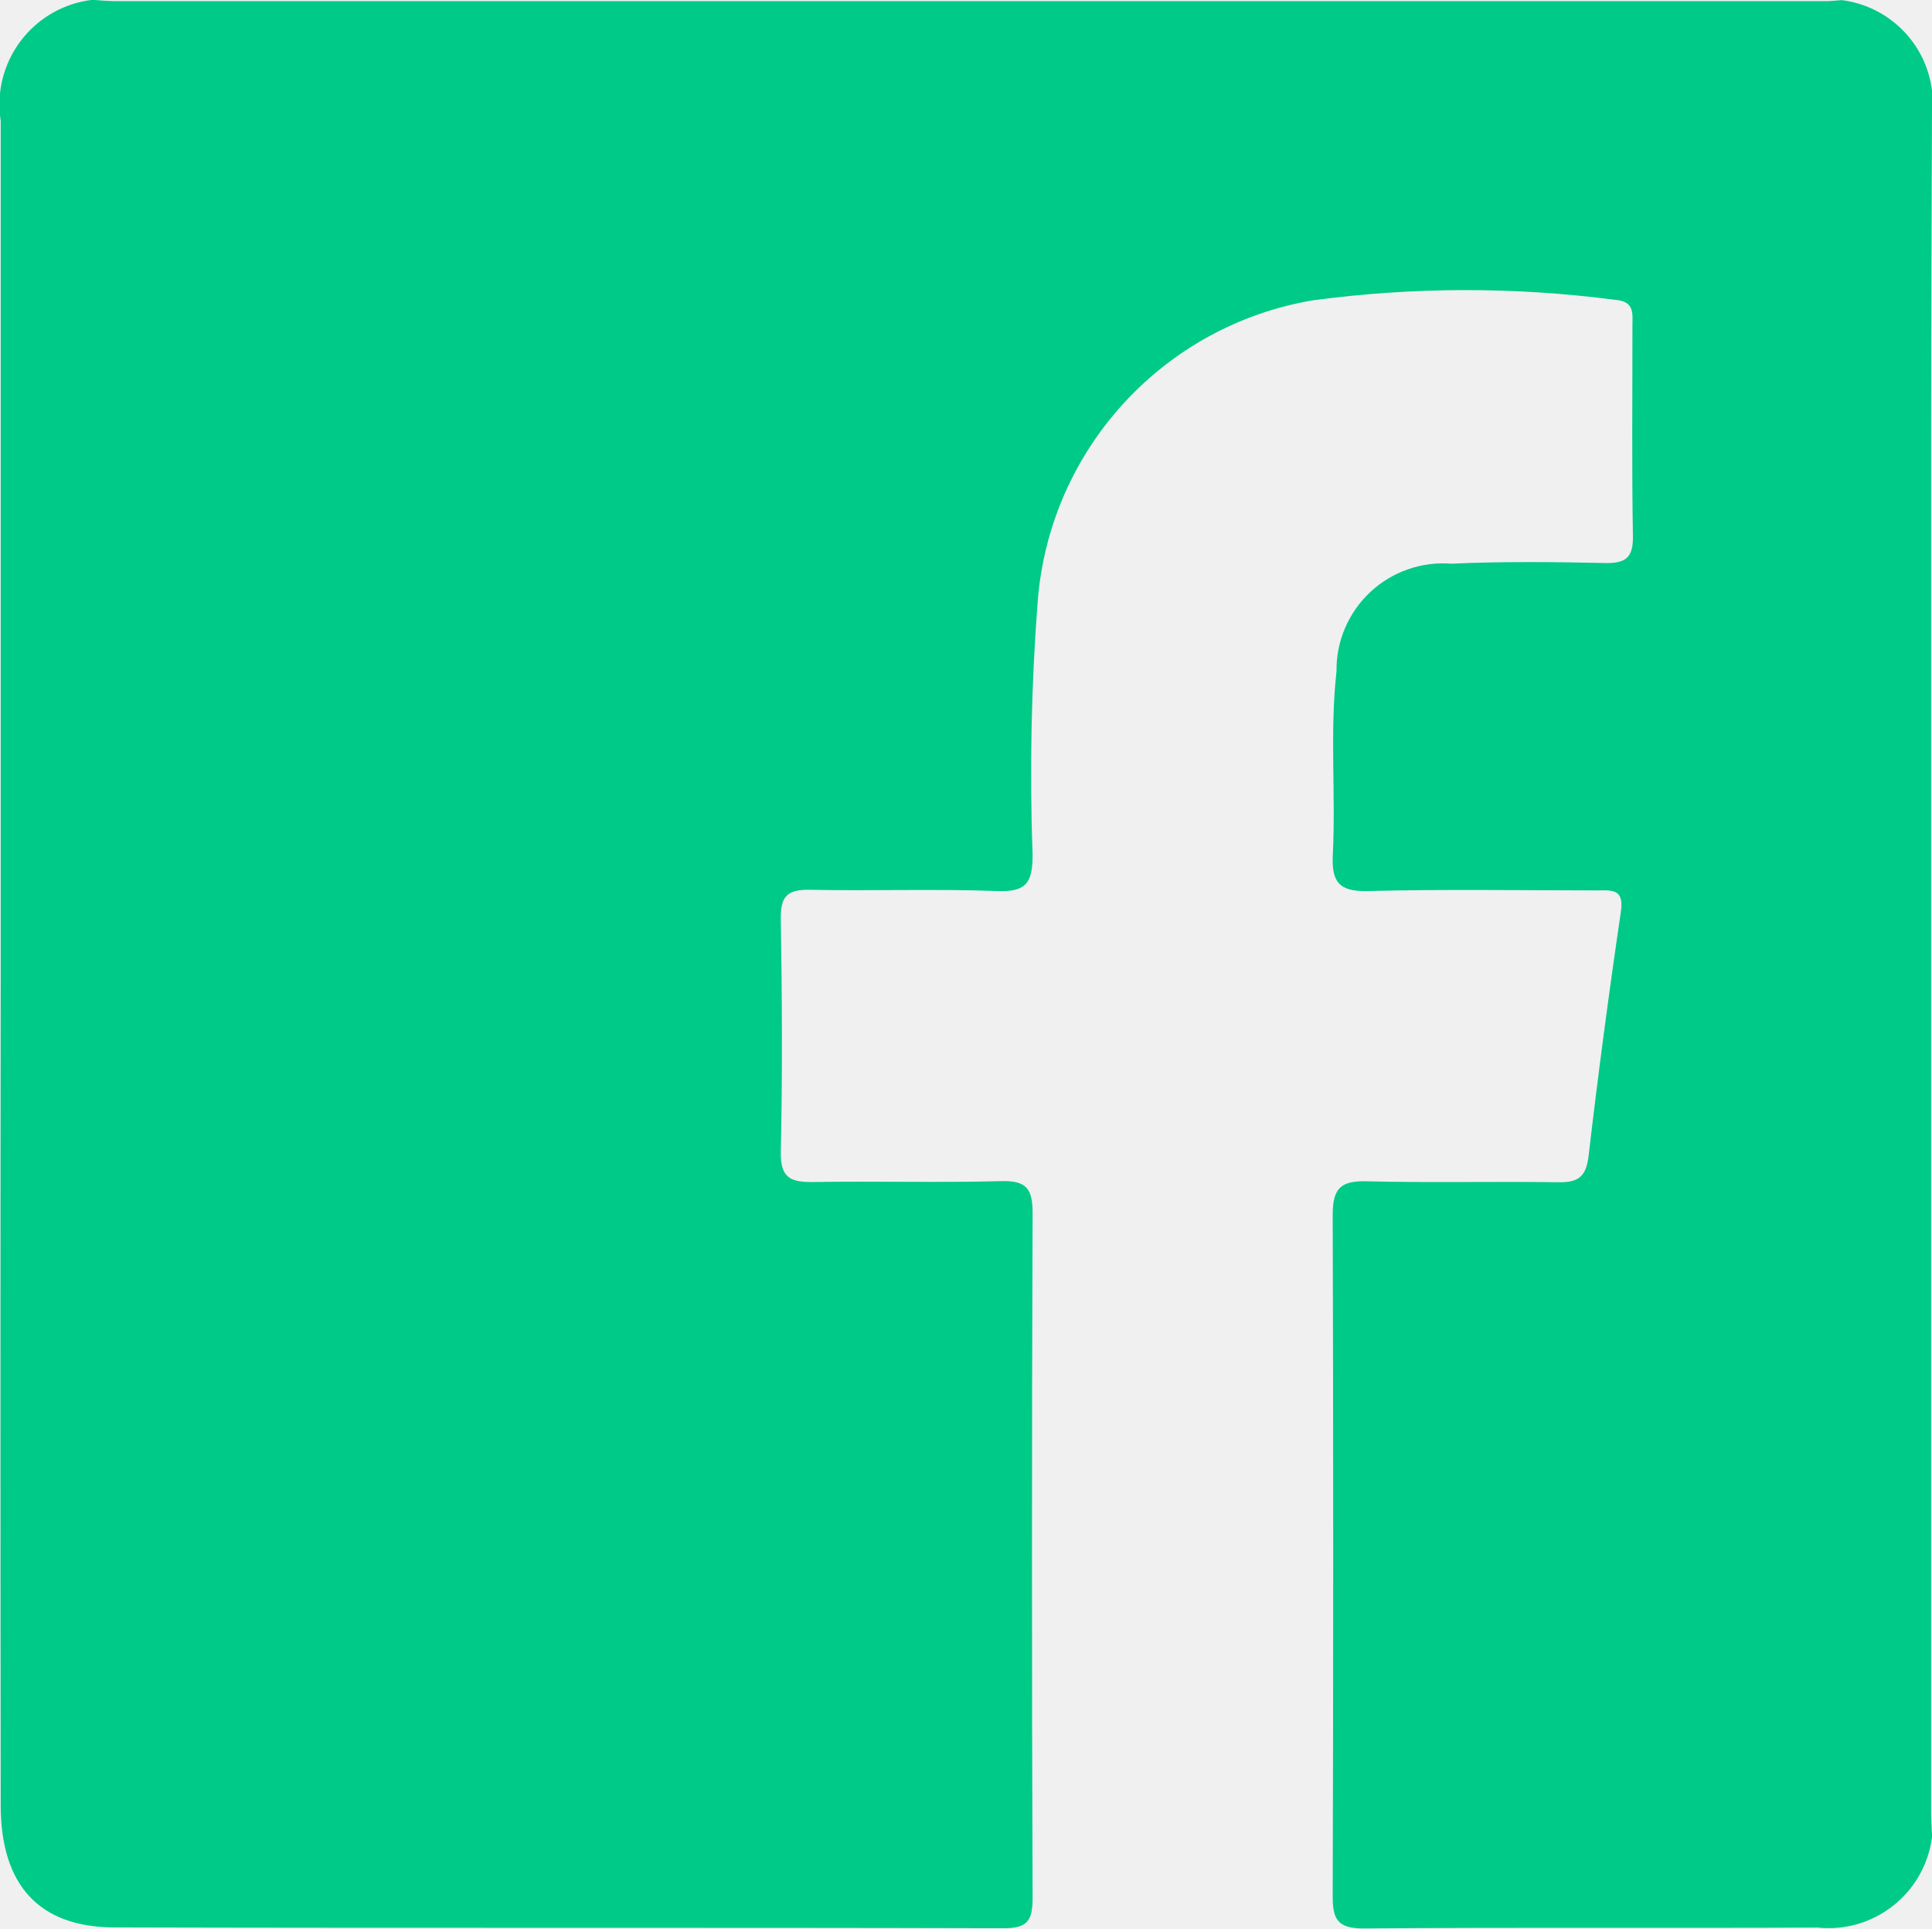
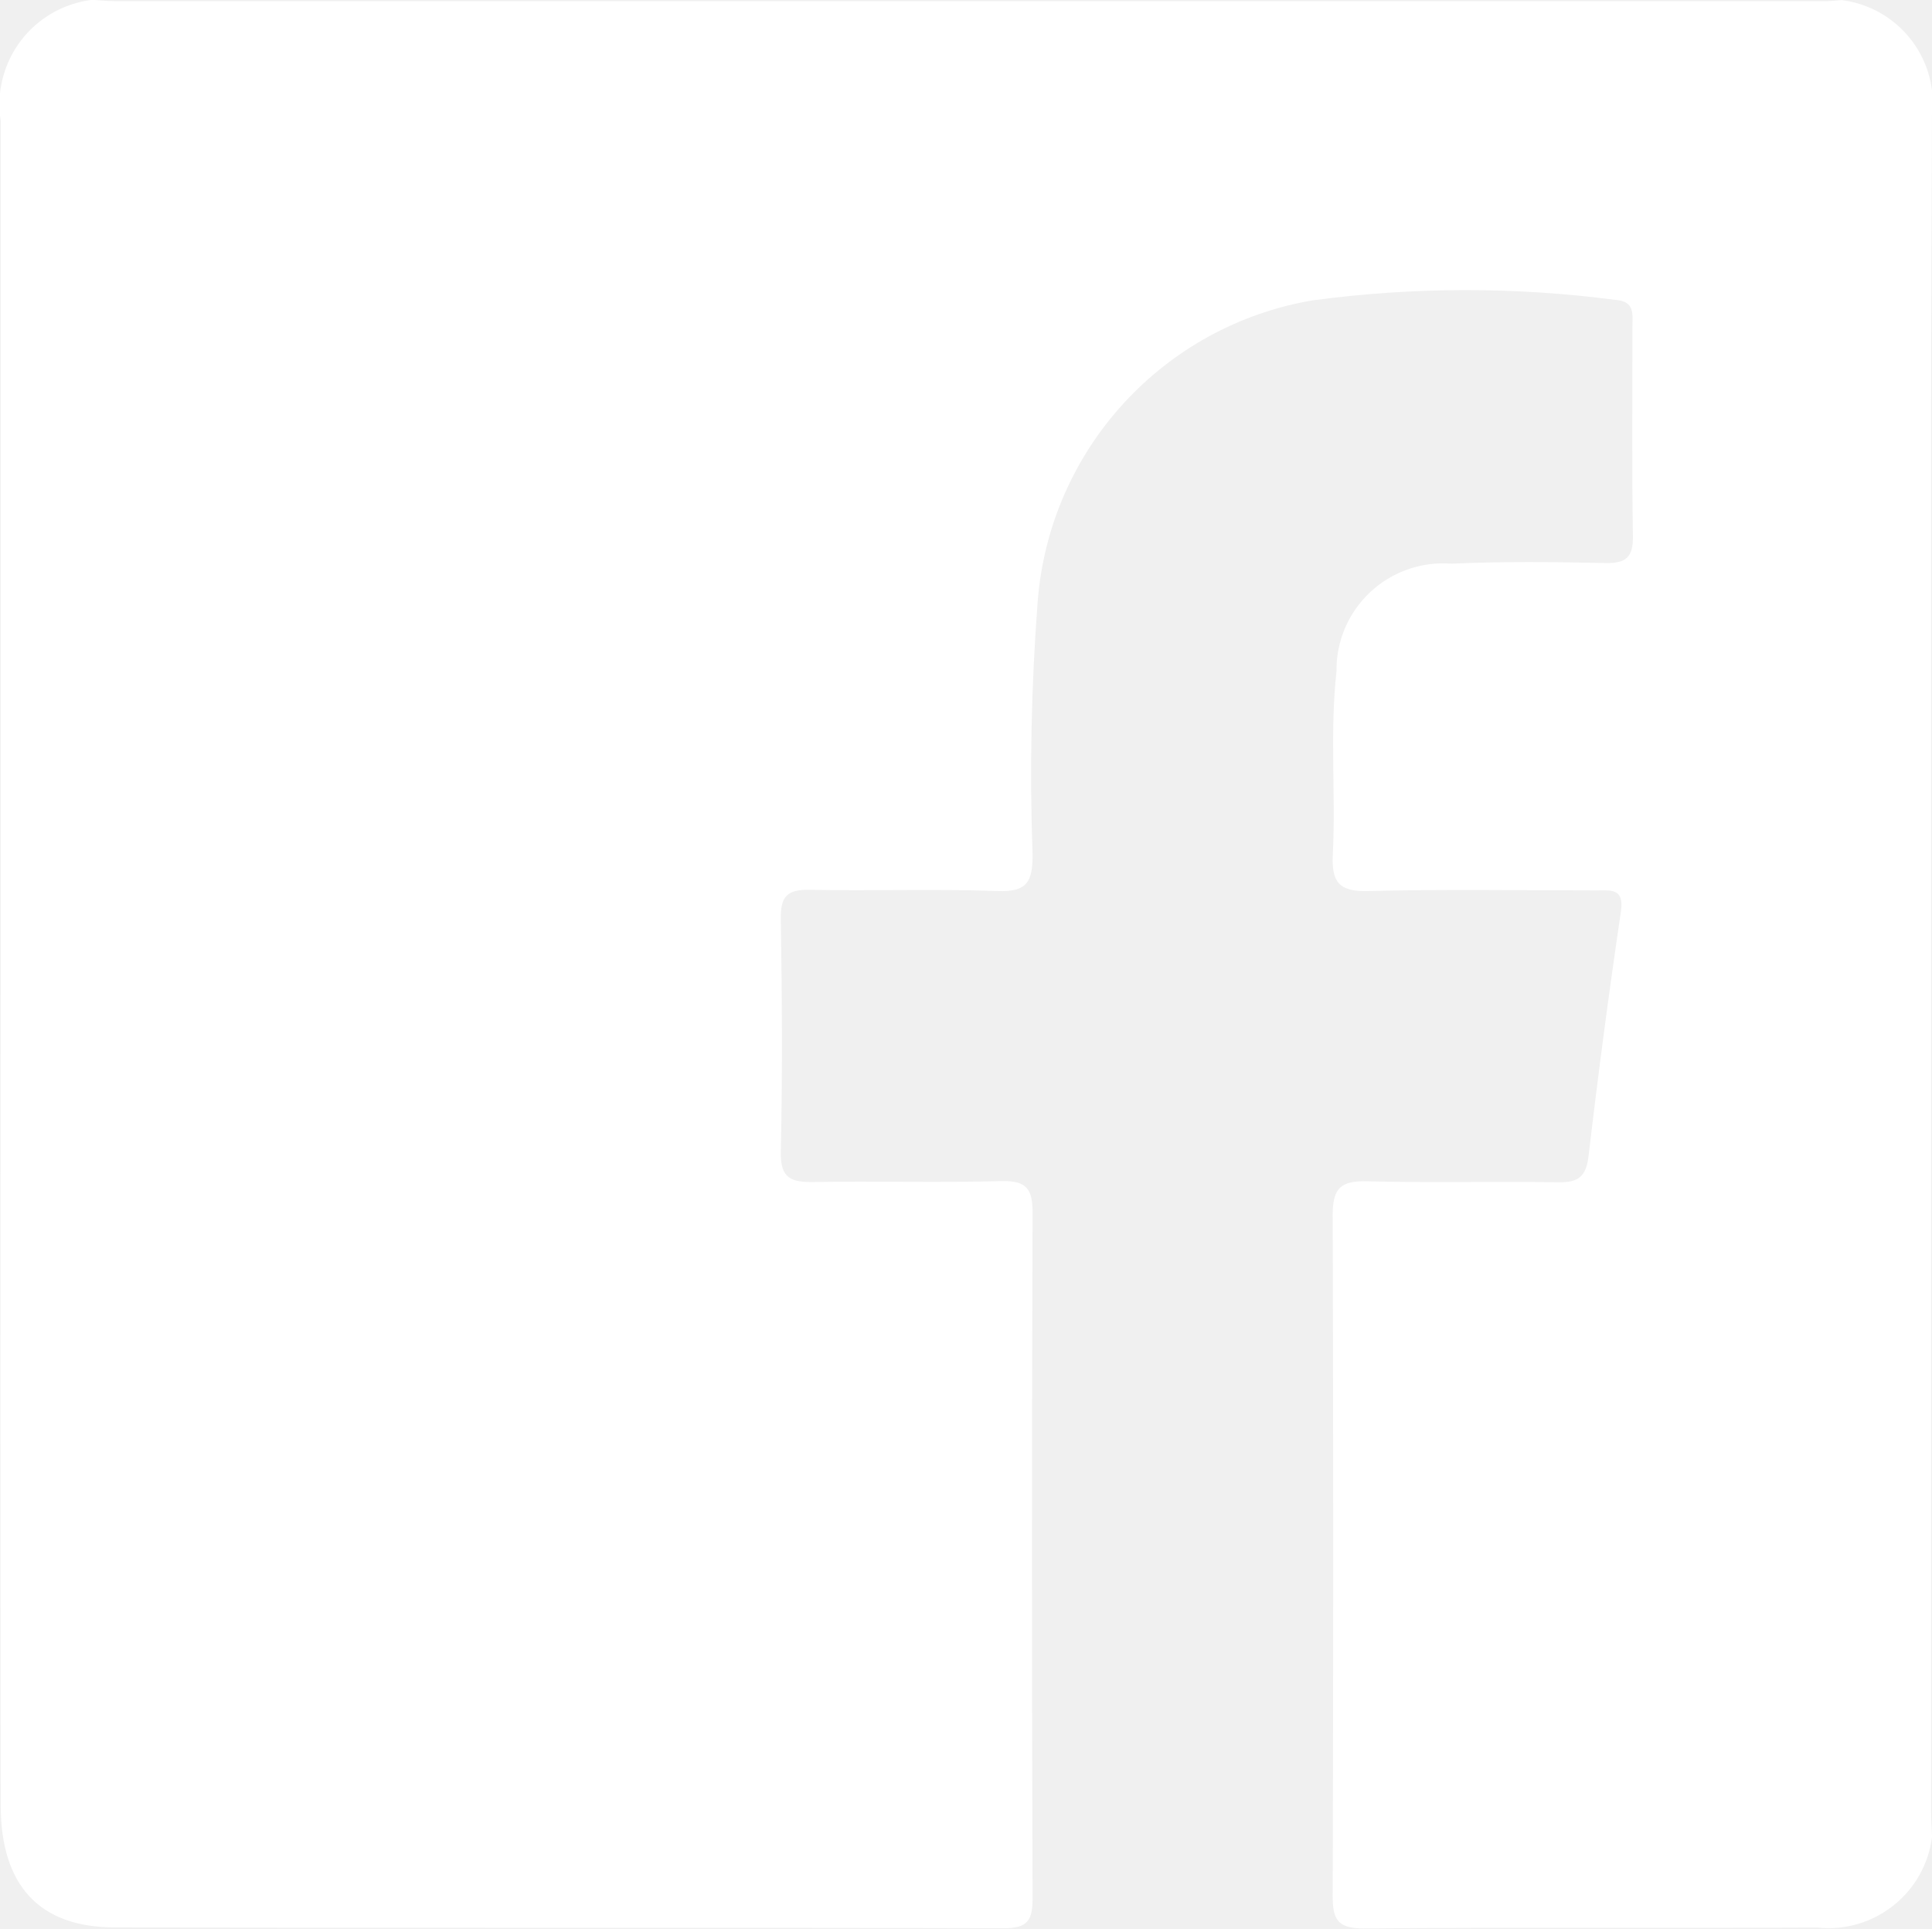
<svg xmlns="http://www.w3.org/2000/svg" width="32.466" height="32.405" viewBox="0 0 32.466 32.405">
-   <path id="Facebook" d="M1021.441,558.713a1.749,1.749,0,0,1,1.519,1.525c-.006,1.926-.016,3.852-.016,5.778q0,11.559,0,23.119c0,.146.01.292.016.438a1.753,1.753,0,0,1-1.924,1.528c-2.543.012-5.085-.007-7.628.015-.439,0-.521-.154-.52-.545q.017-5.725,0-11.45c0-.448.141-.571.575-.56,1.071.027,2.143,0,3.215.016.341.006.469-.095.51-.443q.241-2.059.544-4.111c.057-.39-.173-.35-.406-.35-1.282,0-2.564-.022-3.845.011-.487.013-.614-.152-.591-.612.051-1.025-.053-2.055.062-3.079a1.79,1.79,0,0,1,1.93-1.81c.86-.039,1.723-.03,2.584-.011.355.008.474-.1.467-.459-.02-1.174-.007-2.349-.008-3.523,0-.206.042-.415-.287-.44a19.308,19.308,0,0,0-5.086.008,5.568,5.568,0,0,0-4.62,5.045,37.864,37.864,0,0,0-.087,4.273c0,.454-.094.626-.587.608-1.049-.039-2.1,0-3.151-.021-.4-.01-.5.123-.493.5.021,1.3.029,2.6,0,3.9-.011.454.178.516.556.51,1.05-.017,2.1.013,3.152-.015.423-.011.524.134.523.535q-.02,5.756,0,11.513c0,.37-.079.507-.483.506-4.98-.014-9.96,0-14.94-.014-1.27,0-1.915-.706-1.917-2.047q-.008-6.983,0-13.966,0-7.172,0-14.344a1.769,1.769,0,0,1,1.539-2.033c.125.008.251.022.376.022q14.358,0,28.717,0C1021.232,558.734,1021.336,558.72,1021.441,558.713Z" transform="translate(-990.493 -558.711)" fill="#00ca88" />
+   <path id="Facebook" d="M1021.441,558.713a1.749,1.749,0,0,1,1.519,1.525c-.006,1.926-.016,3.852-.016,5.778q0,11.559,0,23.119c0,.146.01.292.016.438a1.753,1.753,0,0,1-1.924,1.528c-2.543.012-5.085-.007-7.628.015-.439,0-.521-.154-.52-.545q.017-5.725,0-11.45c0-.448.141-.571.575-.56,1.071.027,2.143,0,3.215.016.341.006.469-.095.51-.443q.241-2.059.544-4.111c.057-.39-.173-.35-.406-.35-1.282,0-2.564-.022-3.845.011-.487.013-.614-.152-.591-.612.051-1.025-.053-2.055.062-3.079a1.79,1.79,0,0,1,1.93-1.81c.86-.039,1.723-.03,2.584-.011.355.008.474-.1.467-.459-.02-1.174-.007-2.349-.008-3.523,0-.206.042-.415-.287-.44a19.308,19.308,0,0,0-5.086.008,5.568,5.568,0,0,0-4.62,5.045,37.864,37.864,0,0,0-.087,4.273c0,.454-.094.626-.587.608-1.049-.039-2.1,0-3.151-.021-.4-.01-.5.123-.493.5.021,1.3.029,2.6,0,3.9-.011.454.178.516.556.51,1.05-.017,2.1.013,3.152-.015.423-.011.524.134.523.535q-.02,5.756,0,11.513c0,.37-.079.507-.483.506-4.98-.014-9.96,0-14.94-.014-1.27,0-1.915-.706-1.917-2.047q-.008-6.983,0-13.966,0-7.172,0-14.344a1.769,1.769,0,0,1,1.539-2.033c.125.008.251.022.376.022q14.358,0,28.717,0C1021.232,558.734,1021.336,558.72,1021.441,558.713Z" transform="translate(-990.493 -558.711)" fill="white" />
</svg>
